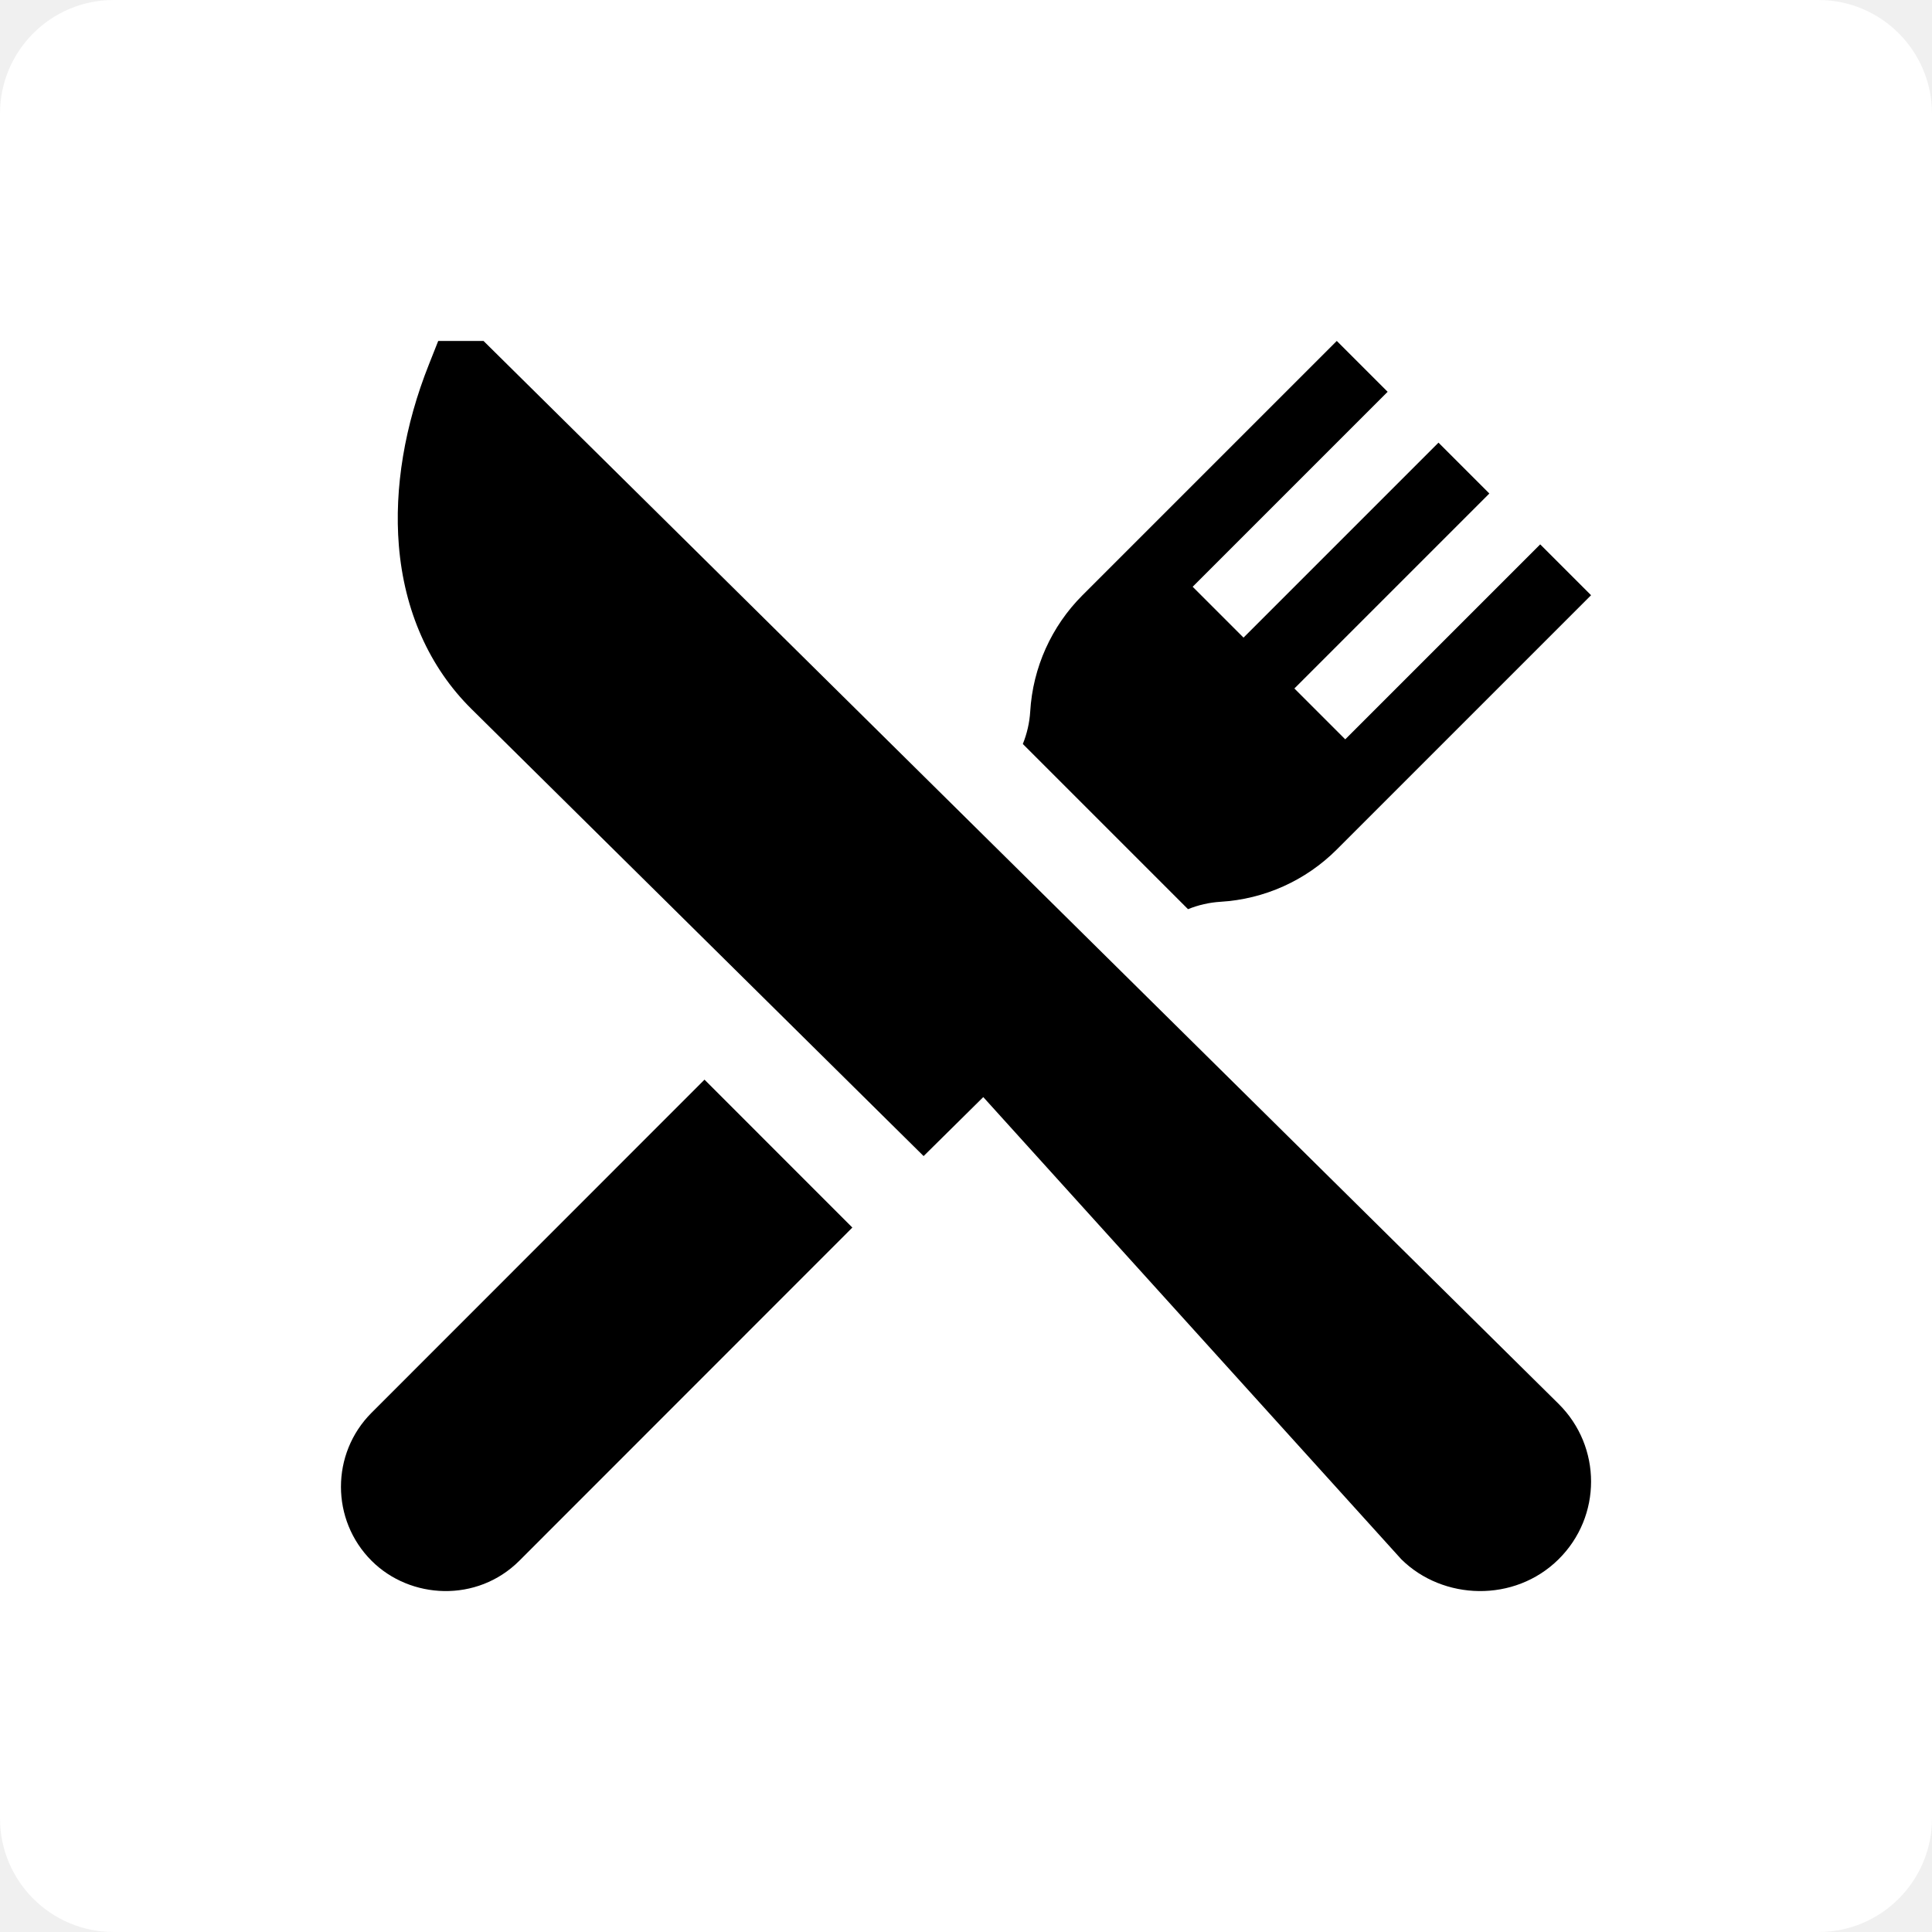
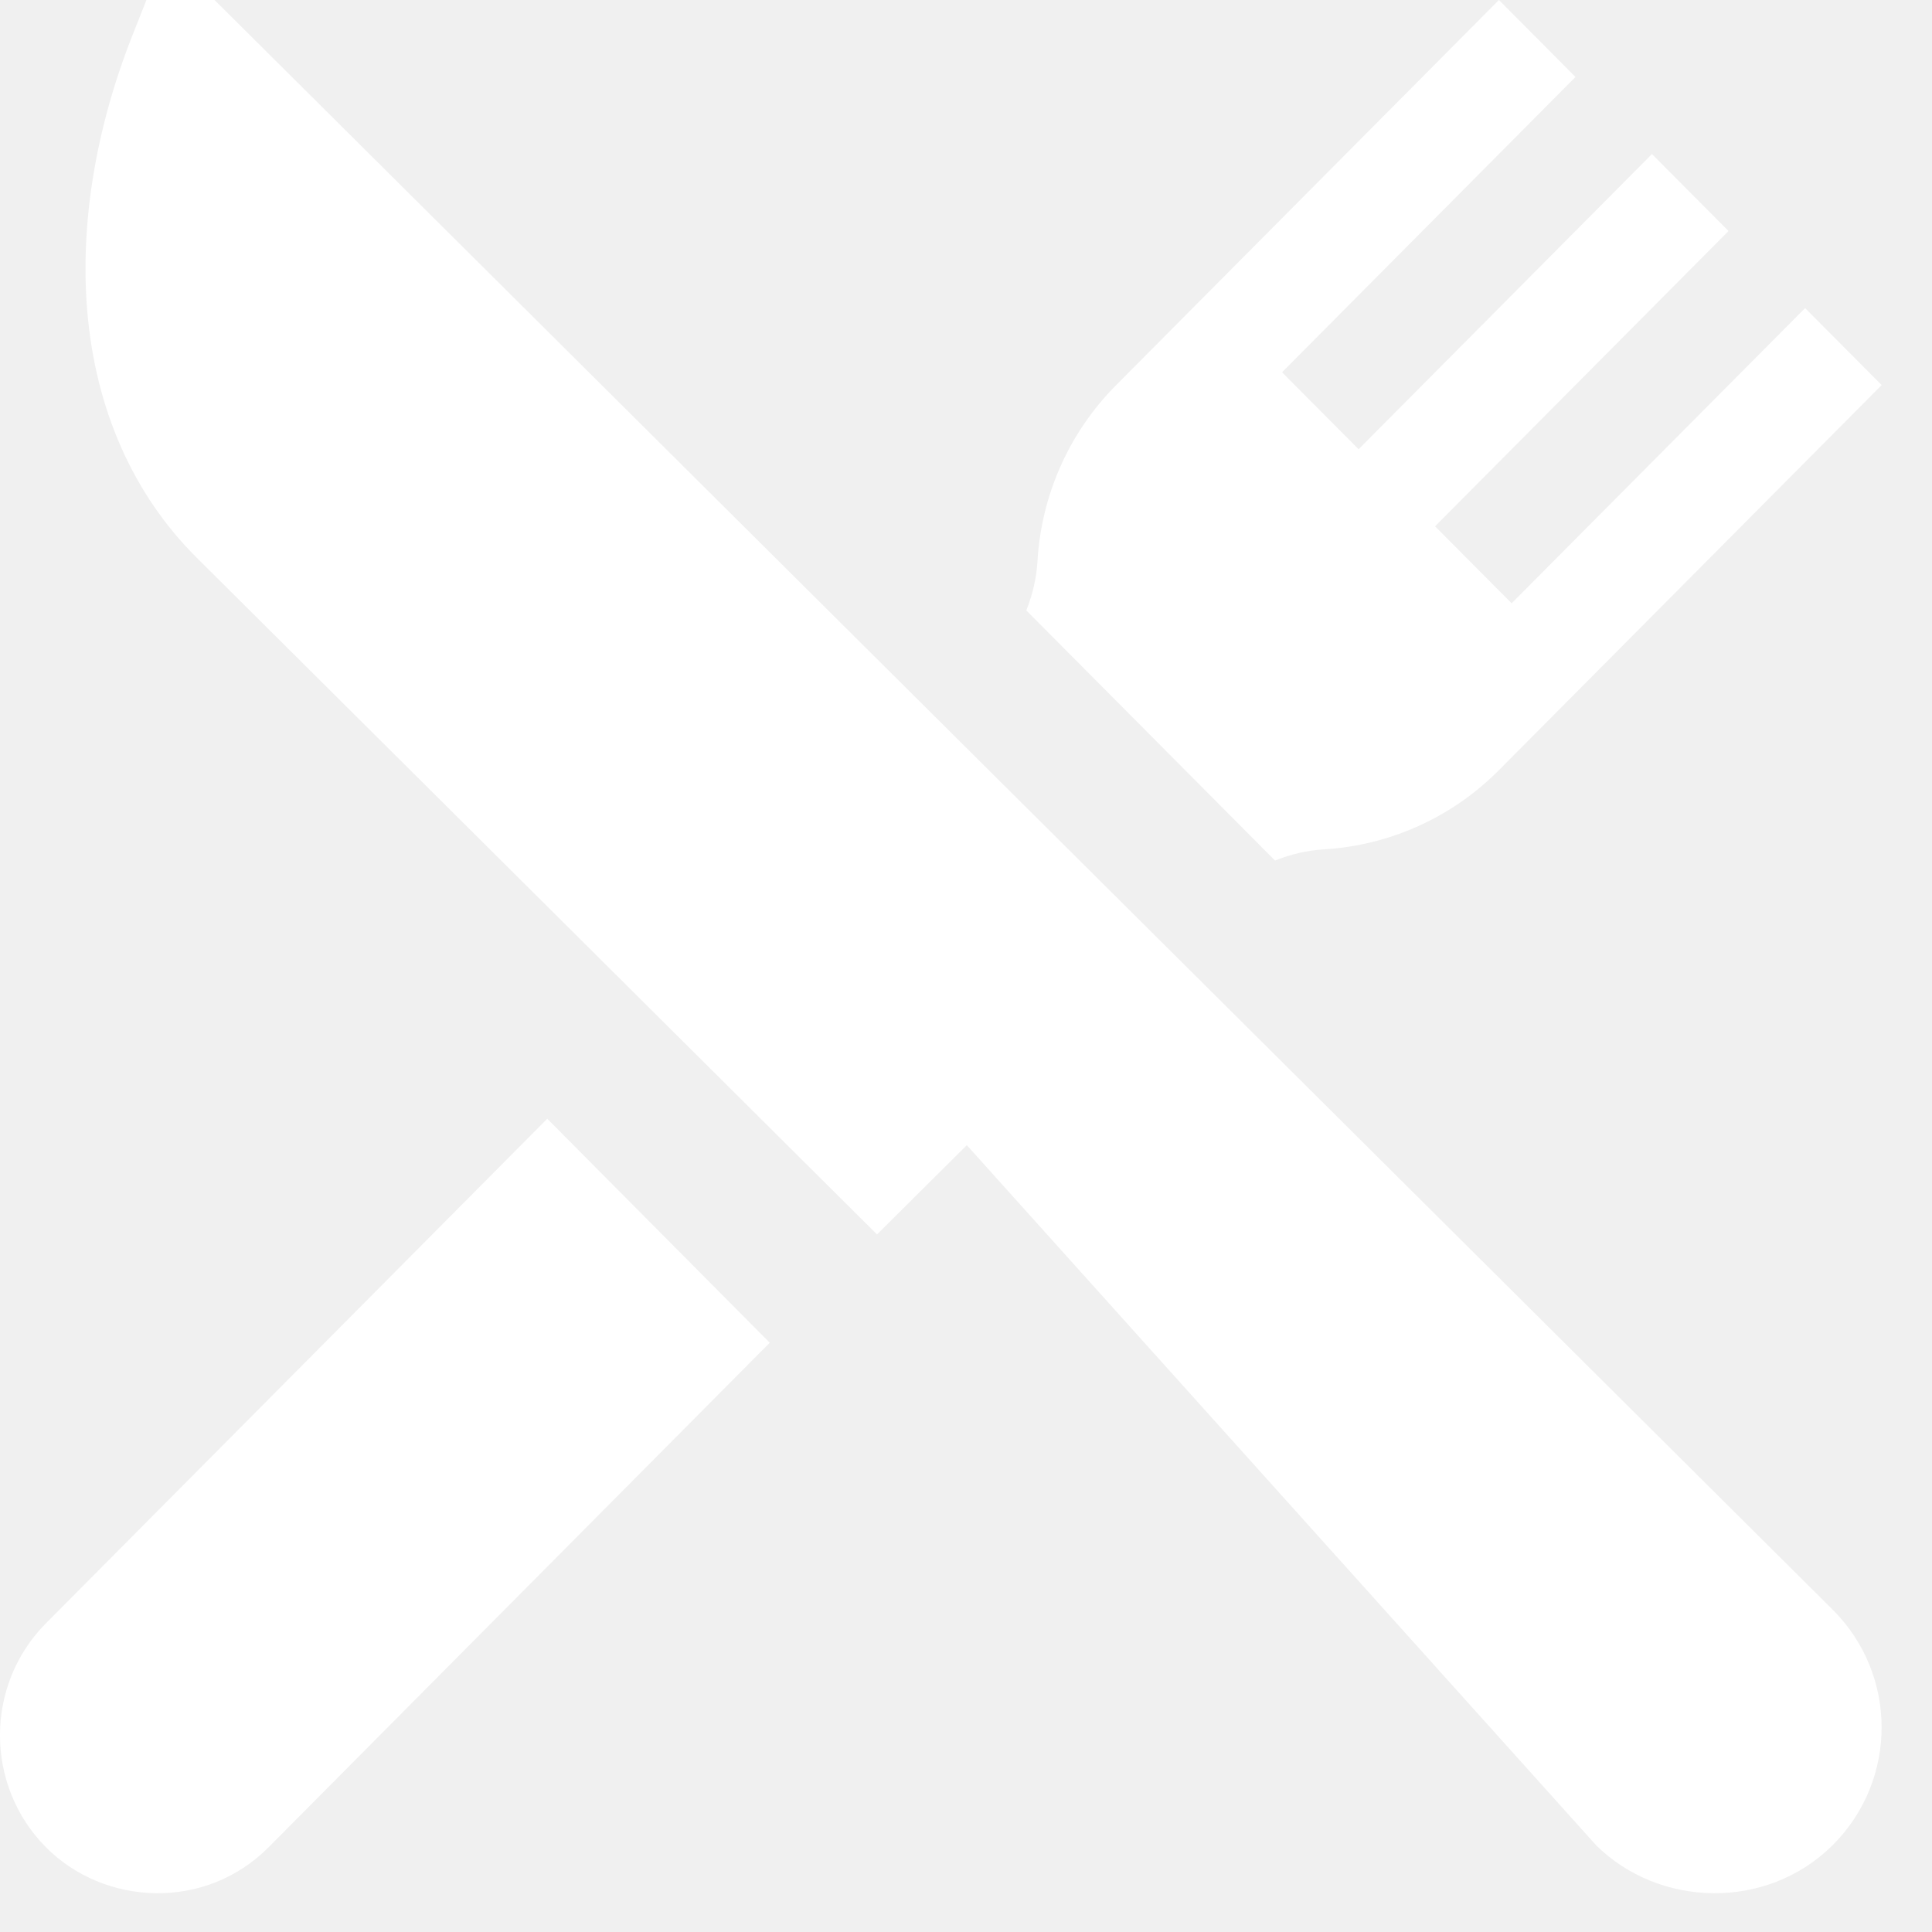
- <svg xmlns="http://www.w3.org/2000/svg" width="34px" height="34px" viewBox="0 0 34 34" version="1.1">
+ <svg xmlns="http://www.w3.org/2000/svg" width="19px" height="19px" viewBox="0 0 19 19" version="1.1">
  <g id="Page-1" stroke="none" stroke-width="1" fill="none" fill-rule="evenodd">
-     <g id="Default_iconOverflow" transform="translate(-25, -621)">
-       <g id="Bottom-sheet" transform="translate(0, 555)">
-         <g id="Ajanlott-mosdo">
-           <g id="icon" transform="translate(25, 66)">
-             <rect id="Rectangle" fill="#FFFFFF" x="0" y="0" width="34" height="34" rx="2" />
-             <g id="restaurant-(1)" transform="translate(6, 6)" fill="#000000" fill-rule="nonzero">
-               <path d="M21.428,18.705 L12.703,10.079 L2.509,0 L1.712,0 L1.55,0.409 C1.12,1.487 0.937,2.591 1.019,3.599 C1.113,4.749 1.555,5.744 2.297,6.477 L10.254,14.345 L11.304,13.307 L18.661,21.441 C19.393,22.165 20.653,22.208 21.428,21.441 C22.191,20.687 22.191,19.46 21.428,18.705 Z" id="Path" />
-               <path d="M6.398,13 L0.538,18.863 C-0.179,19.581 -0.179,20.748 0.538,21.466 C1.219,22.148 2.398,22.208 3.14,21.466 L9,15.603 L6.398,13 Z" id="Path" />
-               <path d="M21.105,3.58 L17.674,7.011 L16.779,6.116 L20.21,2.685 L19.315,1.79 L15.884,5.221 L14.989,4.326 L18.42,0.895 L17.525,0 L13.05,4.475 C12.503,5.022 12.176,5.749 12.13,6.522 C12.118,6.717 12.074,6.91 12,7.093 L14.907,10 C15.09,9.926 15.283,9.882 15.478,9.87 C16.251,9.824 16.978,9.497 17.525,8.95 L22,4.475 L21.105,3.58 Z" id="Path" />
-             </g>
-           </g>
+     <g id="icons" transform="translate(-449, -62)" fill="#FFFFFF" fill-rule="nonzero">
+       <g transform="translate(426, 60)" id="restaurant-light">
+         <g transform="translate(23, 2)">
+           <path d="M18.023,15.83 L10.685,8.53 L2.11,0 L1.44,0 L1.303,0.346 C0.942,1.259 0.788,2.192 0.857,3.046 C0.936,4.019 1.308,4.861 1.932,5.482 L8.625,12.14 L9.508,11.262 L15.696,18.146 C16.312,18.758 17.371,18.794 18.023,18.146 C18.665,17.507 18.665,16.469 18.023,15.83 Z" id="Path" />
+           <path d="M5.382,11.002 L0.452,15.964 C-0.151,16.571 -0.151,17.559 0.452,18.167 C1.026,18.744 2.017,18.794 2.641,18.167 L7.57,13.205 L5.382,11.002 Z" id="Path" />
+           <path d="M17.752,3.03 L14.866,5.933 L14.113,5.176 L16.999,2.272 L16.246,1.515 L13.361,4.418 L12.608,3.661 L15.494,0.757 L14.741,0 L10.977,3.787 C10.516,4.25 10.241,4.866 10.203,5.519 C10.193,5.685 10.155,5.848 10.093,6.003 L12.539,8.463 C12.693,8.401 12.855,8.363 13.019,8.353 C13.669,8.314 14.28,8.038 14.741,7.574 L18.505,3.787 L17.752,3.03 Z" id="Path" />
        </g>
      </g>
    </g>
  </g>
</svg>
